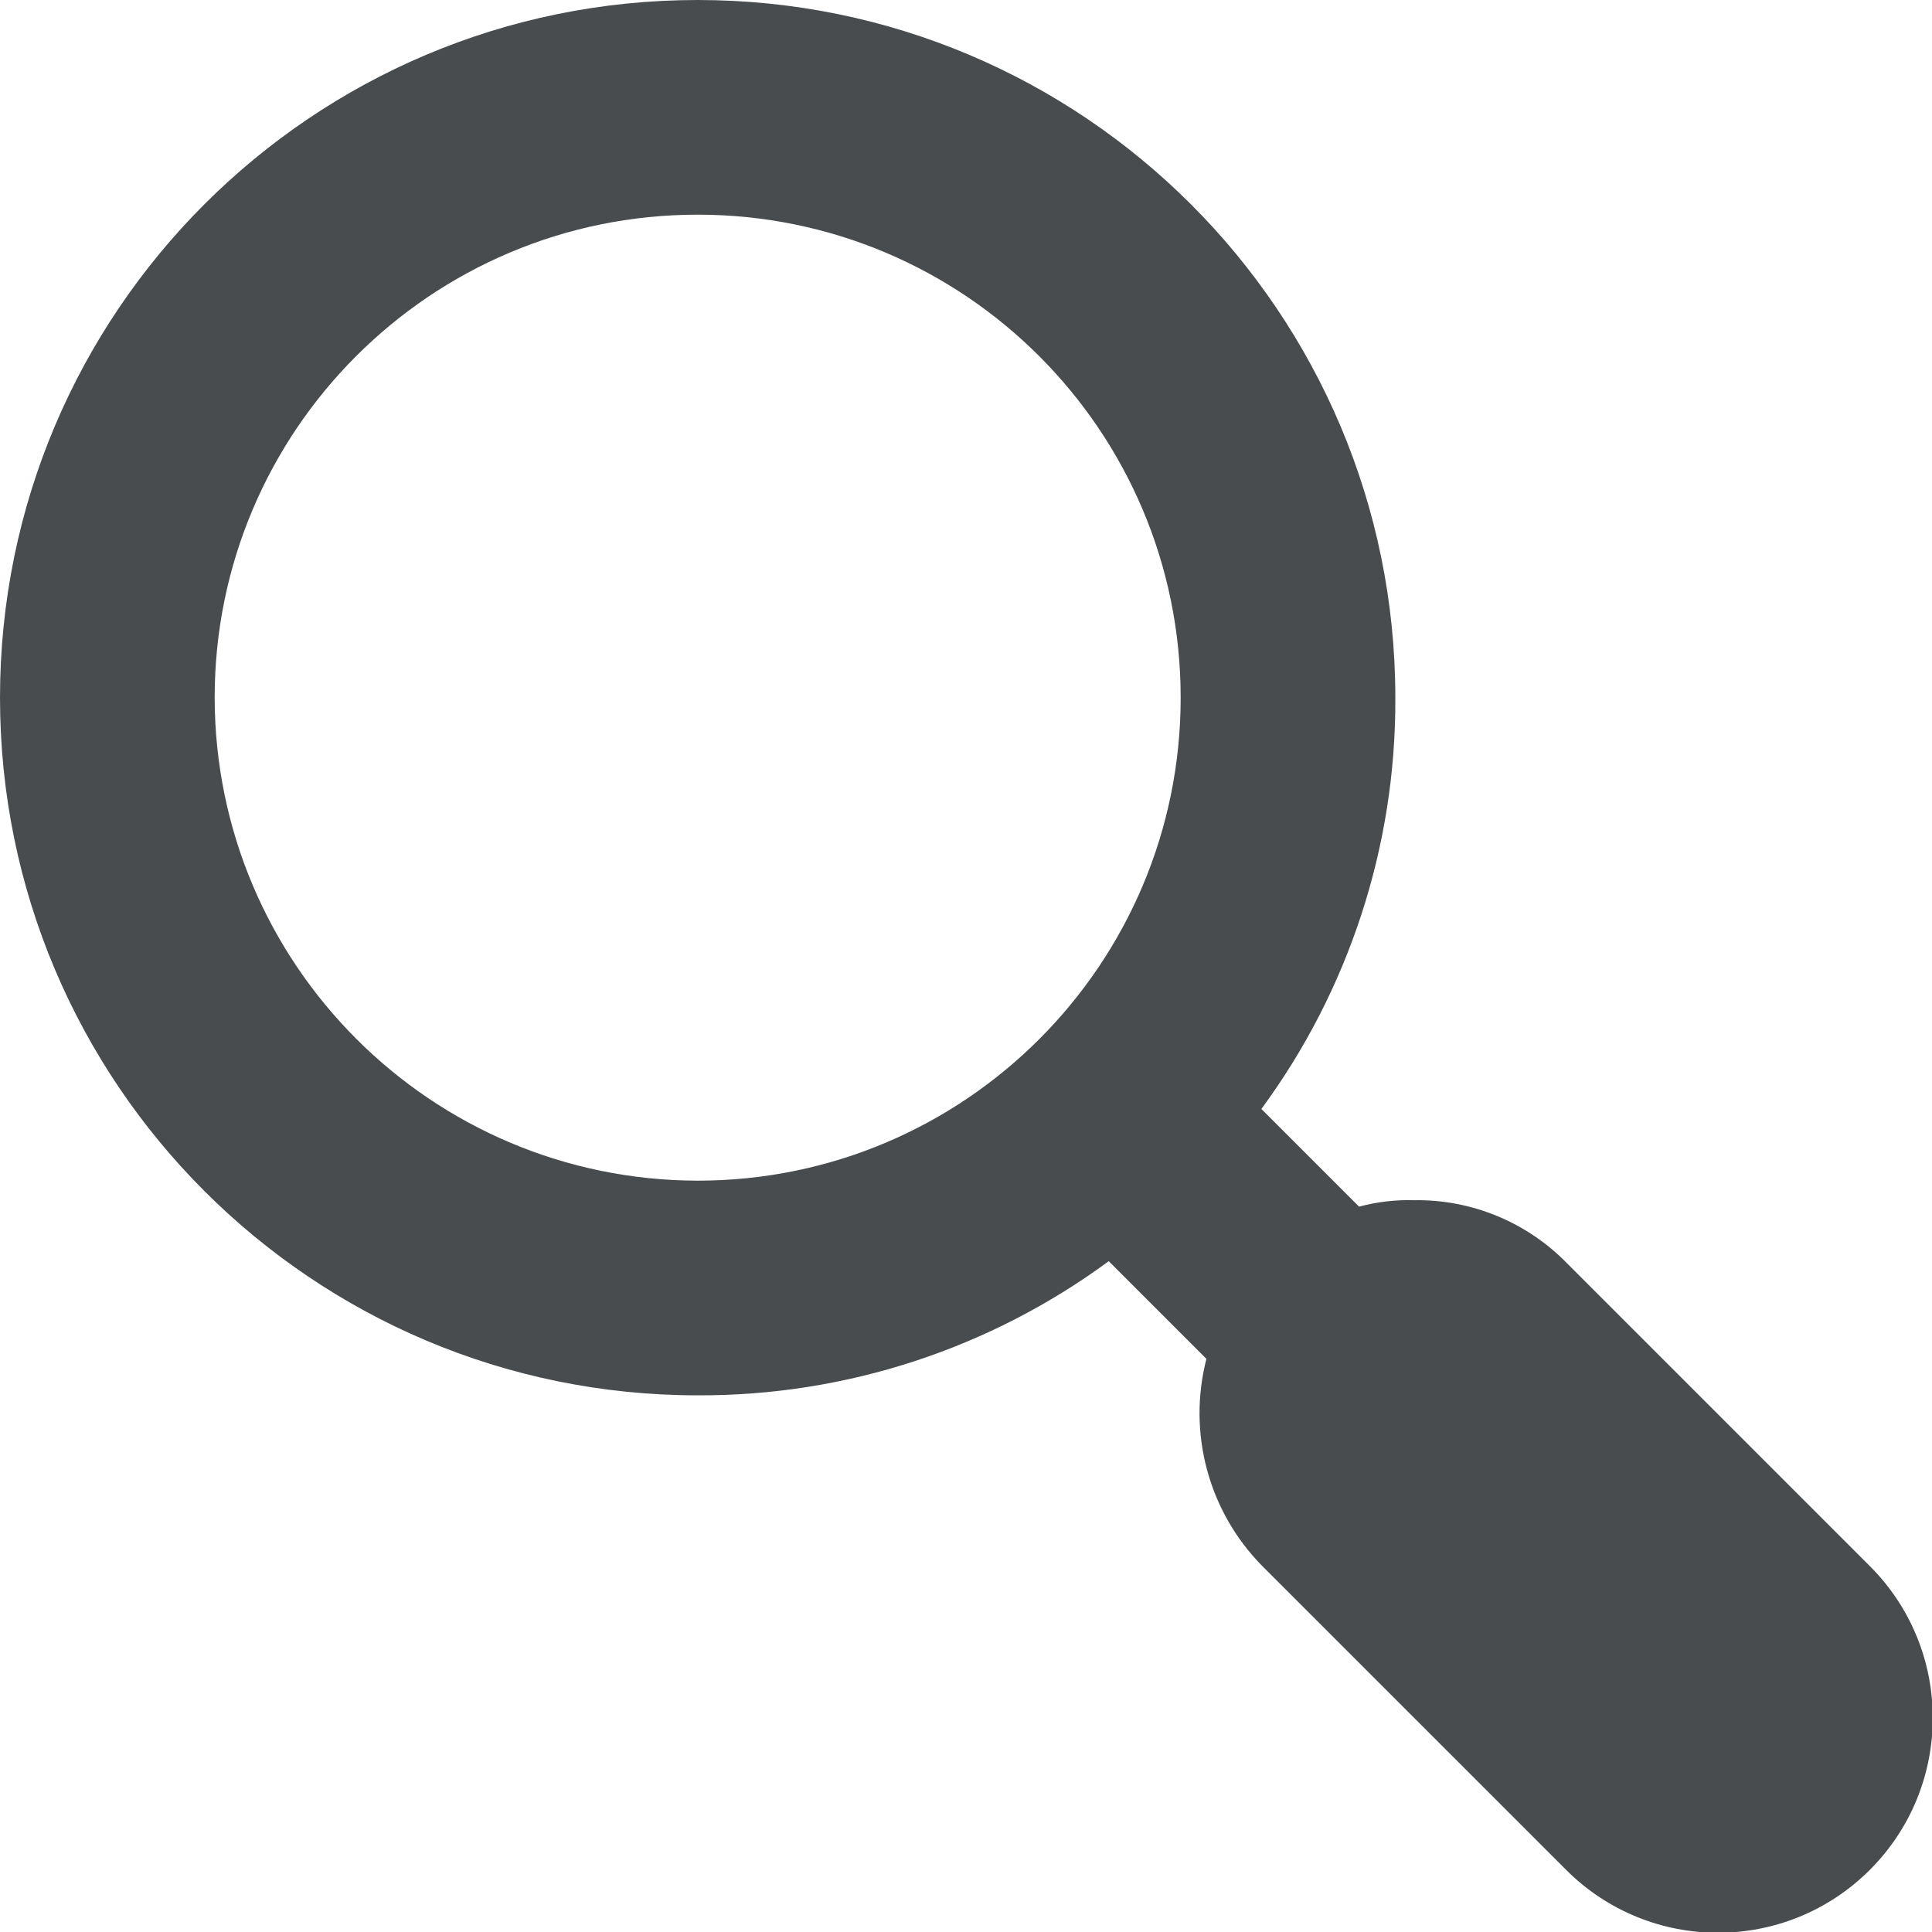
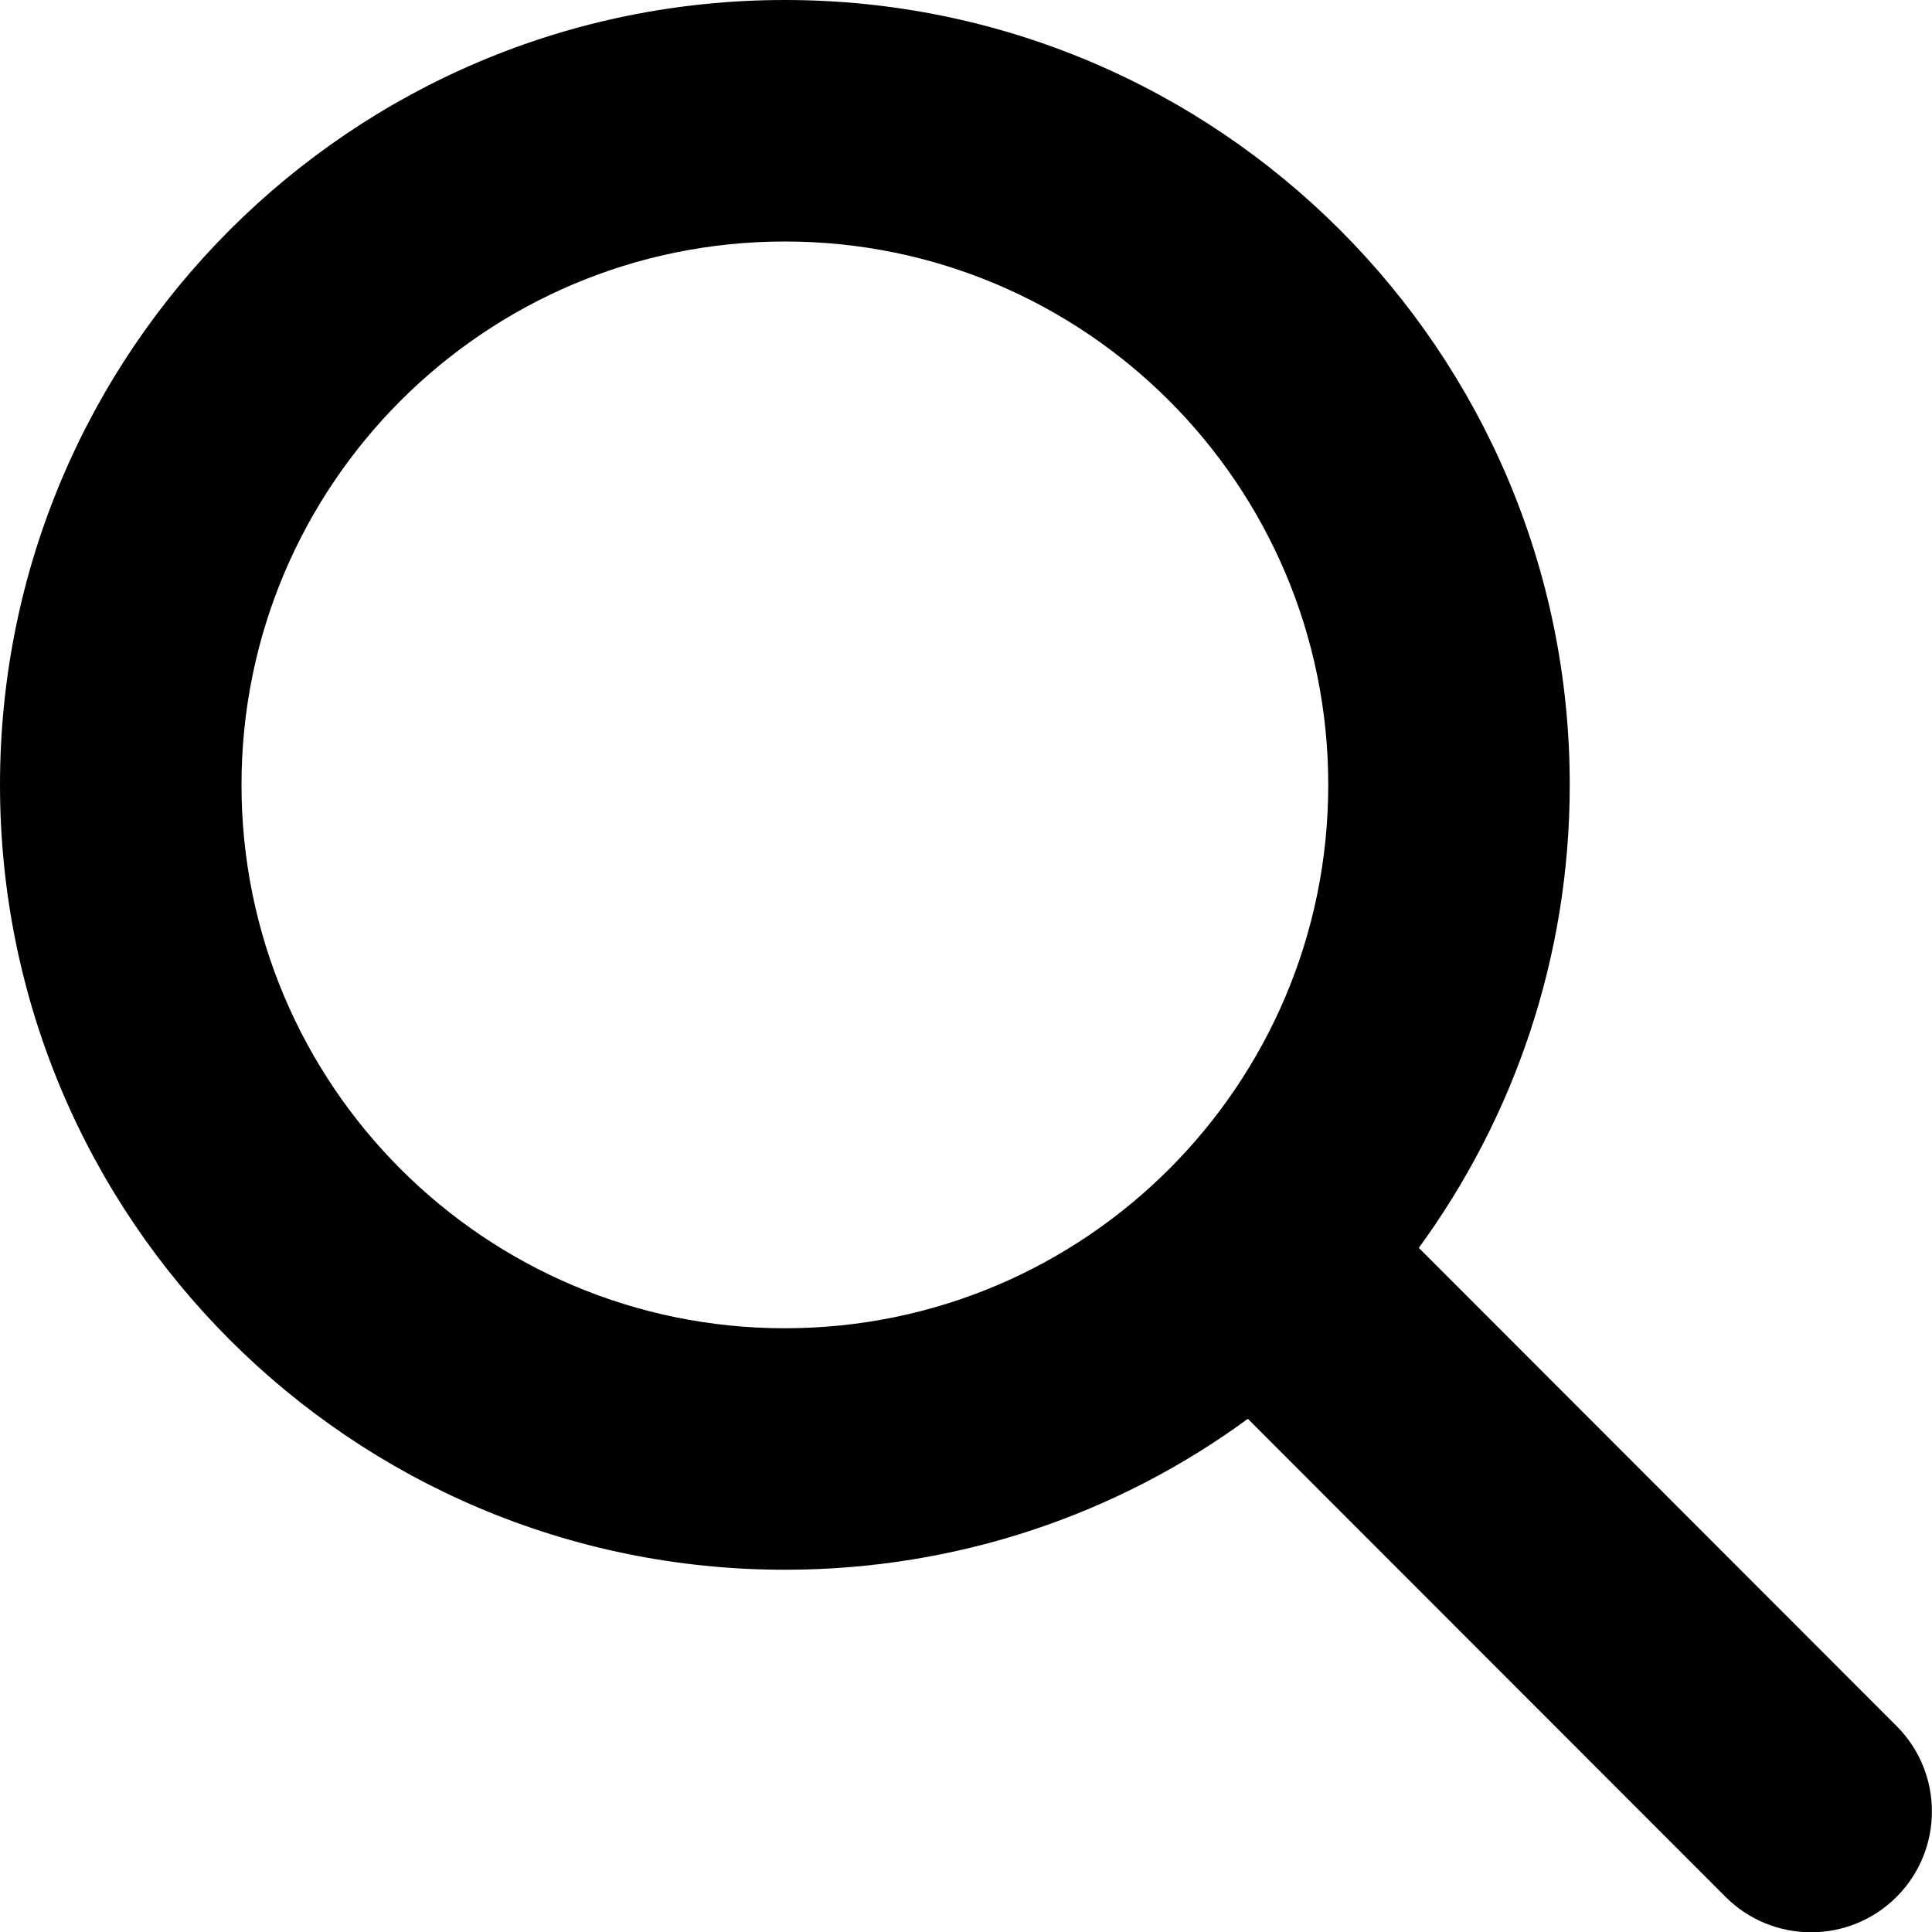
- <svg xmlns="http://www.w3.org/2000/svg" width="800px" height="800px" viewBox="0 0 18 18">
-   <path fill="#494c4e" d="M17.422 14.592l-2.83-2.83a1.948 1.948 0 0 0-1.42-.58 1.78 1.78 0 0 0-.51.06l-.91-.91A6.41 6.41 0 0 0 13 6.5 6.5 6.5 0 1 0 6.5 13a6.414 6.414 0 0 0 3.83-1.25l.91.91a2.027 2.027 0 0 0 .52 1.93l2.83 2.83a2 2 0 0 0 2.832-2.828zM2 6.5A4.5 4.5 0 1 1 6.5 11 4.508 4.508 0 0 1 2 6.5z" />
+ <svg xmlns="http://www.w3.org/2000/svg" viewBox="0 0 512 512">
+   <path d="M416 208c0 45.9-14.9 88.3-40 122.7L502.6 457.4c12.5 12.5 12.5 32.8 0 45.3s-32.8 12.5-45.3 0L330.7 376c-34.4 25.2-76.8 40-122.7 40C93.1 416 0 322.9 0 208S93.1 0 208 0S416 93.1 416 208zM208 352a144 144 0 1 0 0-288 144 144 0 1 0 0 288z" />
</svg>
